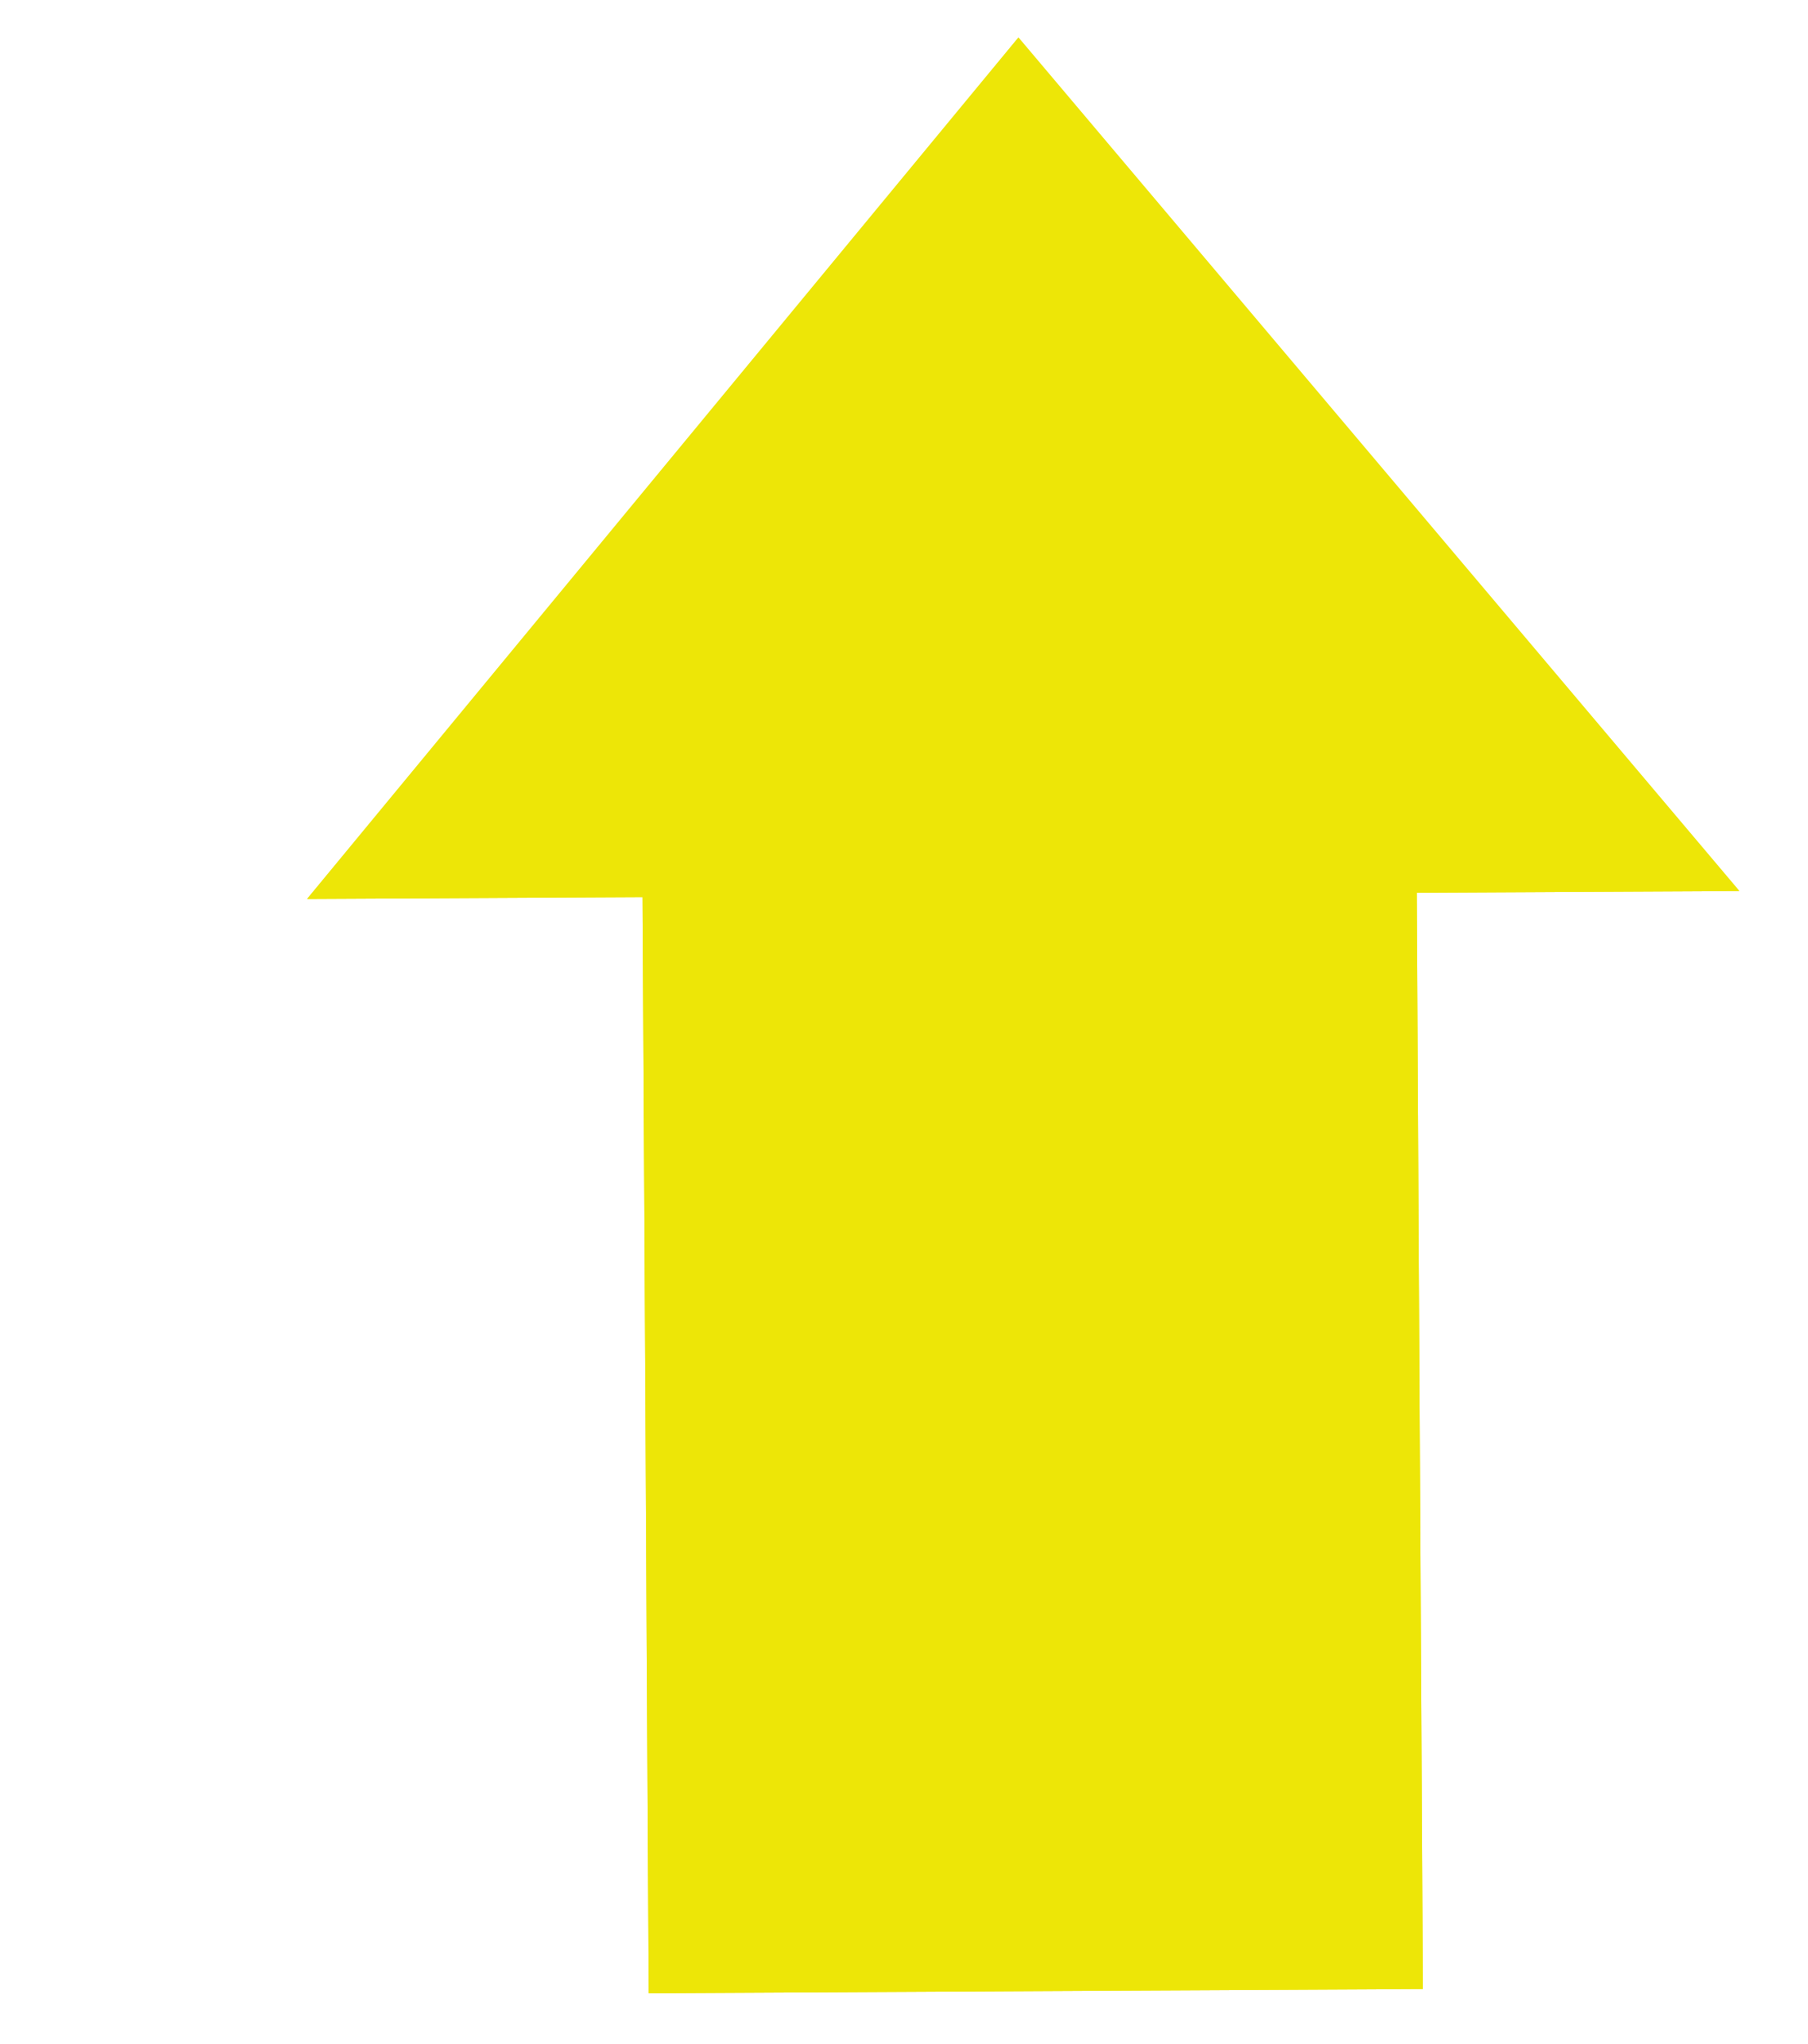
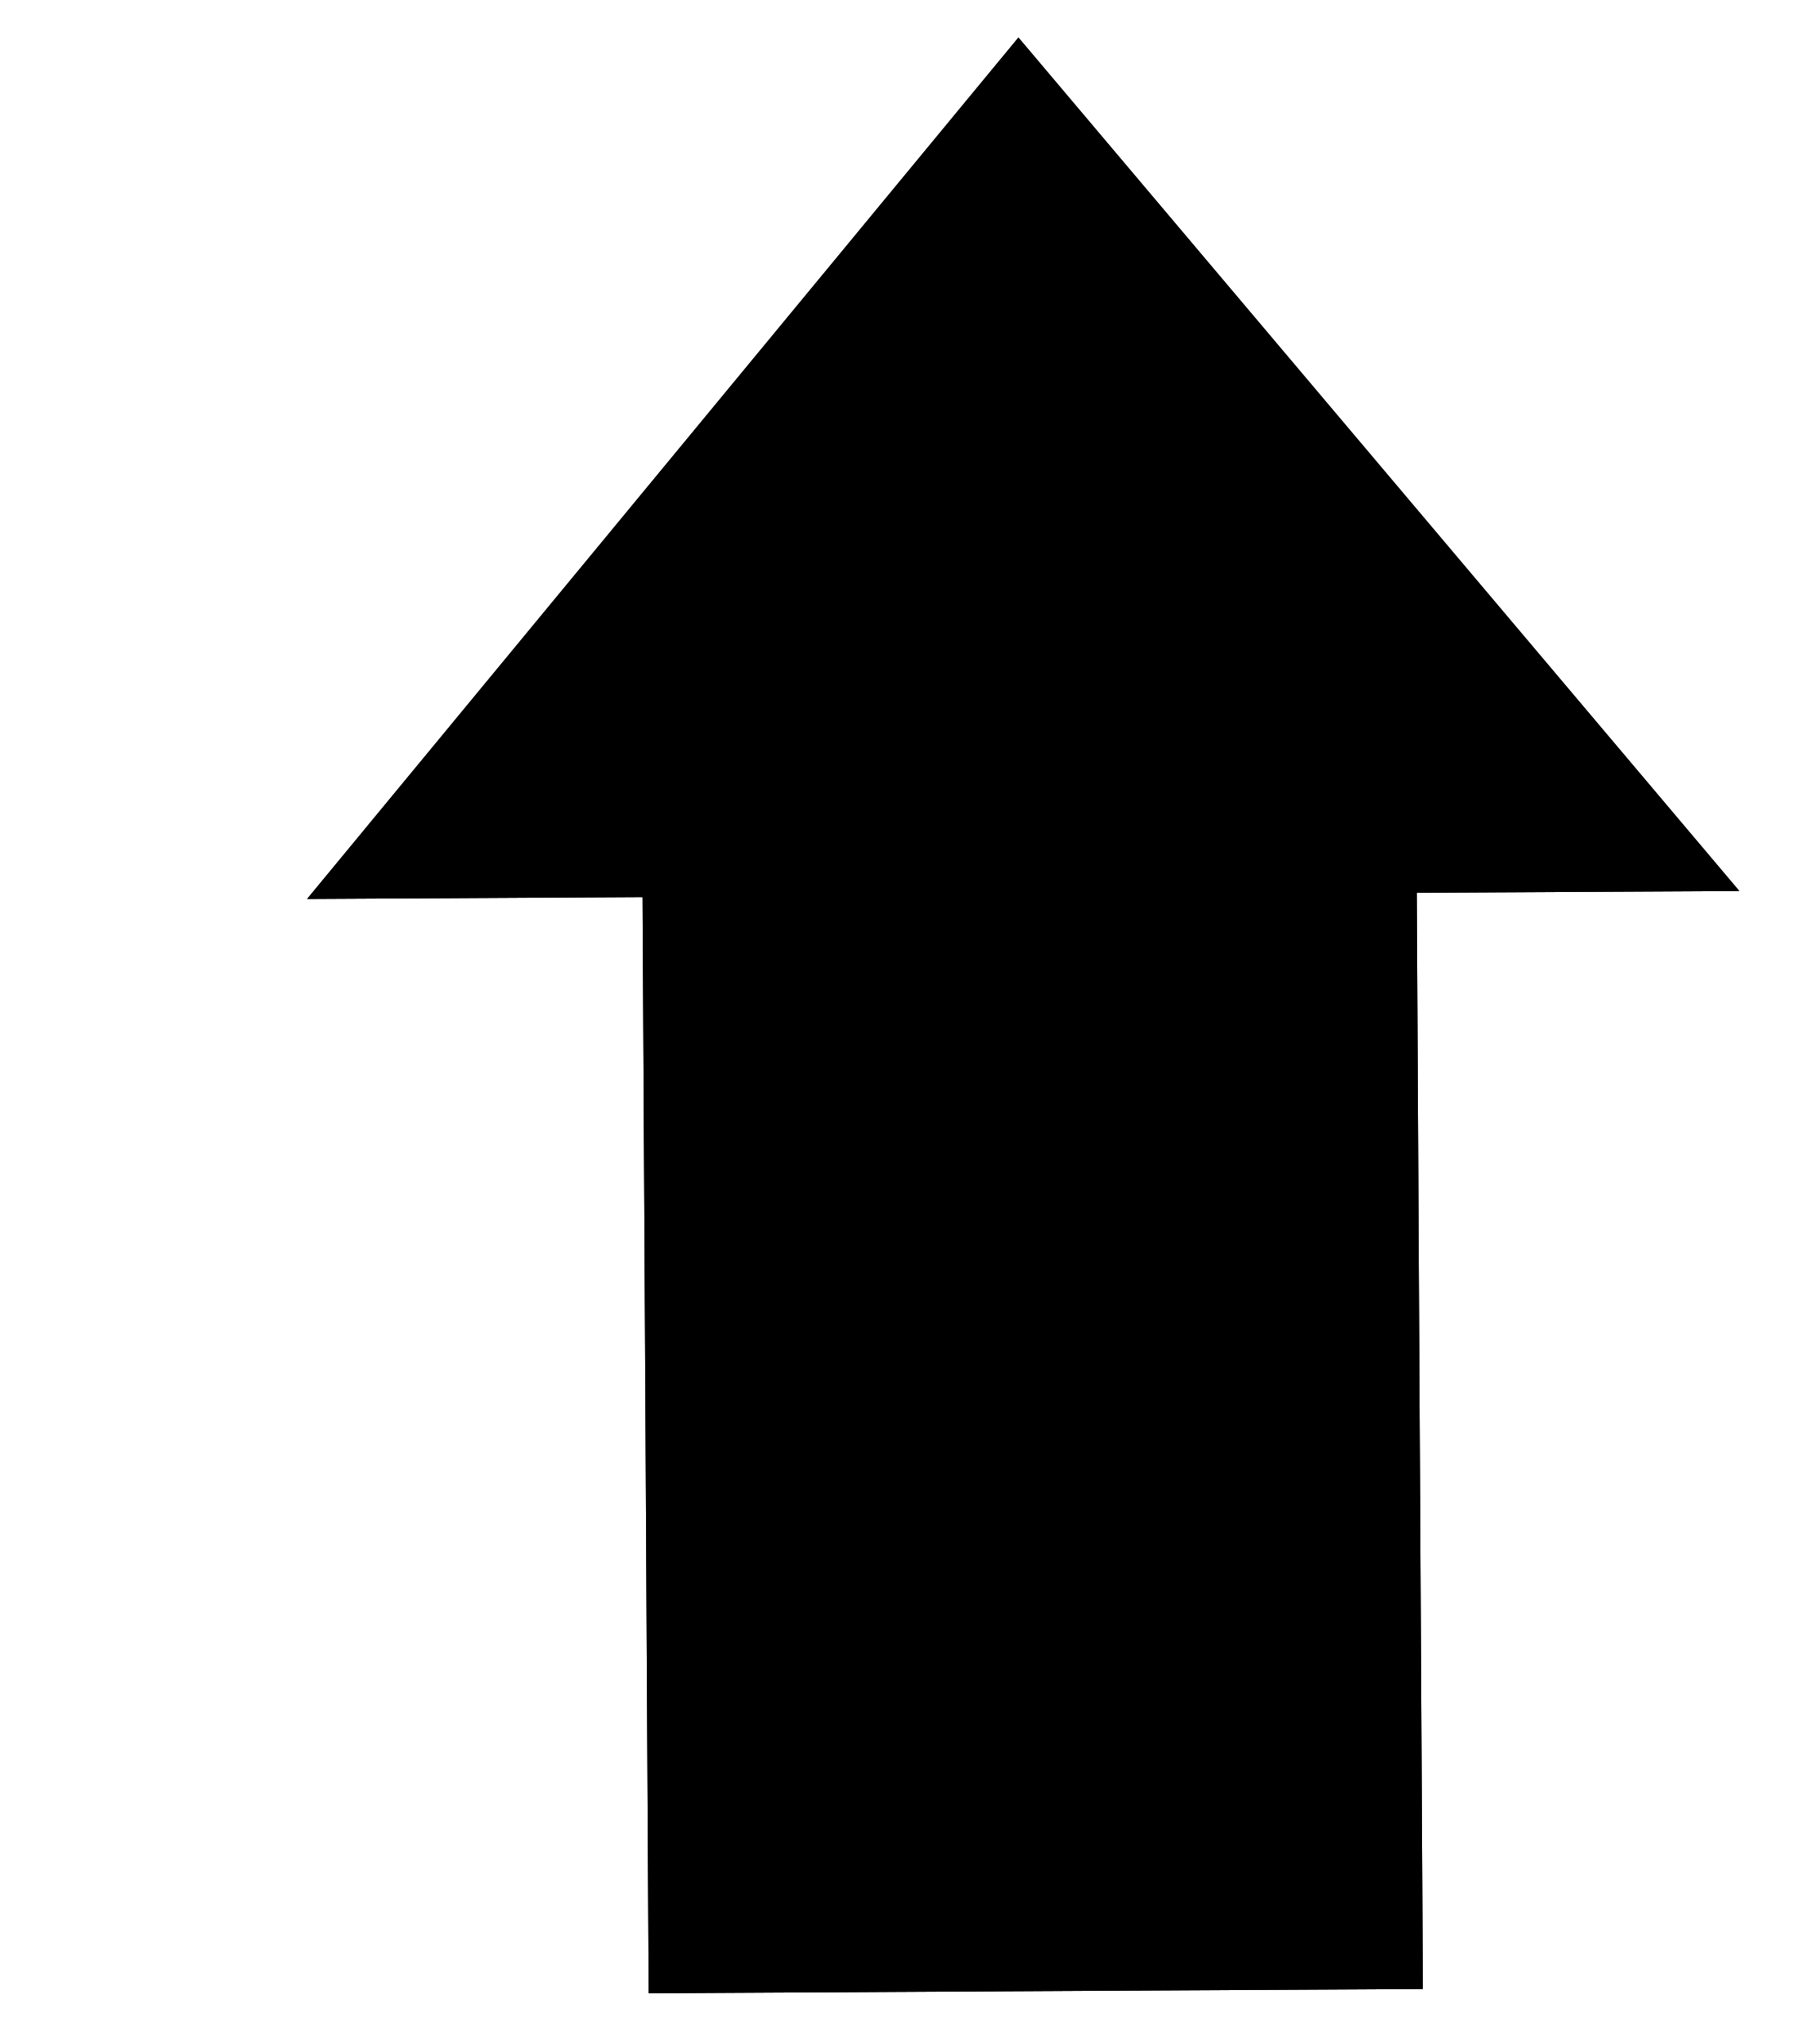
- <svg xmlns="http://www.w3.org/2000/svg" viewBox="192.12 28.474 345.628 390.948">
-   <g id="Layer_1" transform="matrix(1, 0, 0, 1, 184.1238, 19.01985)">
-     <g transform="rotate(179.681 203.796 203.463)" stroke="null" id="svg_5">
-       <path stroke="#546433" opacity="undefined" d="m276.587,16.629l0,221l-148.048,0l0,-221l148.048,0z" id="svg_1" stroke-width="0" style="fill: rgb(237, 230, 7);" />
-       <path stroke="#546433" opacity="undefined" d="m340.741,226.296l-136.944,164l-136.944,-164l273.889,0z" id="svg_2" stroke-width="0" style="fill: rgb(237, 230, 7);" />
-       <path stroke="#546433" opacity="undefined" d="m276.587,16.629l0,221l-148.048,0l0,-221l148.048,0z" id="svg_3" stroke-width="0" style="fill: rgb(237, 230, 7);" />
-       <path stroke="#546433" opacity="undefined" d="m340.741,226.296l-136.944,164l-136.944,-164l273.889,0z" id="svg_4" stroke-width="0" style="fill: rgb(237, 230, 7);" />
+ <svg xmlns="http://www.w3.org/2000/svg" viewBox="192.12 28.474 345.628 390.948" version="1.1" id="svg484">
+   <defs id="defs488" />
+   <g id="Layer_1" transform="matrix(1, 0, 0, 1, 184.1238, 19.01985)" style="stroke:#000000;fill:#000000">
+     <g transform="rotate(179.681 203.796 203.463)" stroke="null" id="svg_5" style="stroke:#000000;fill:#000000">
+       <path stroke="#546433" opacity="undefined" d="m276.587,16.629l0,221l-148.048,0l0,-221l148.048,0z" id="svg_1" stroke-width="0" style="fill:#000000;stroke:#000000" />
+       <path stroke="#546433" opacity="undefined" d="m340.741,226.296l-136.944,164l-136.944,-164l273.889,0z" id="svg_2" stroke-width="0" style="fill:#000000;stroke:#000000" />
+       <path stroke="#546433" opacity="undefined" d="m276.587,16.629l0,221l-148.048,0l0,-221l148.048,0z" id="svg_3" stroke-width="0" style="fill:#000000;stroke:#000000" />
+       <path stroke="#546433" opacity="undefined" d="m340.741,226.296l-136.944,164l-136.944,-164l273.889,0z" id="svg_4" stroke-width="0" style="fill:#000000;stroke:#000000" />
    </g>
  </g>
</svg>
